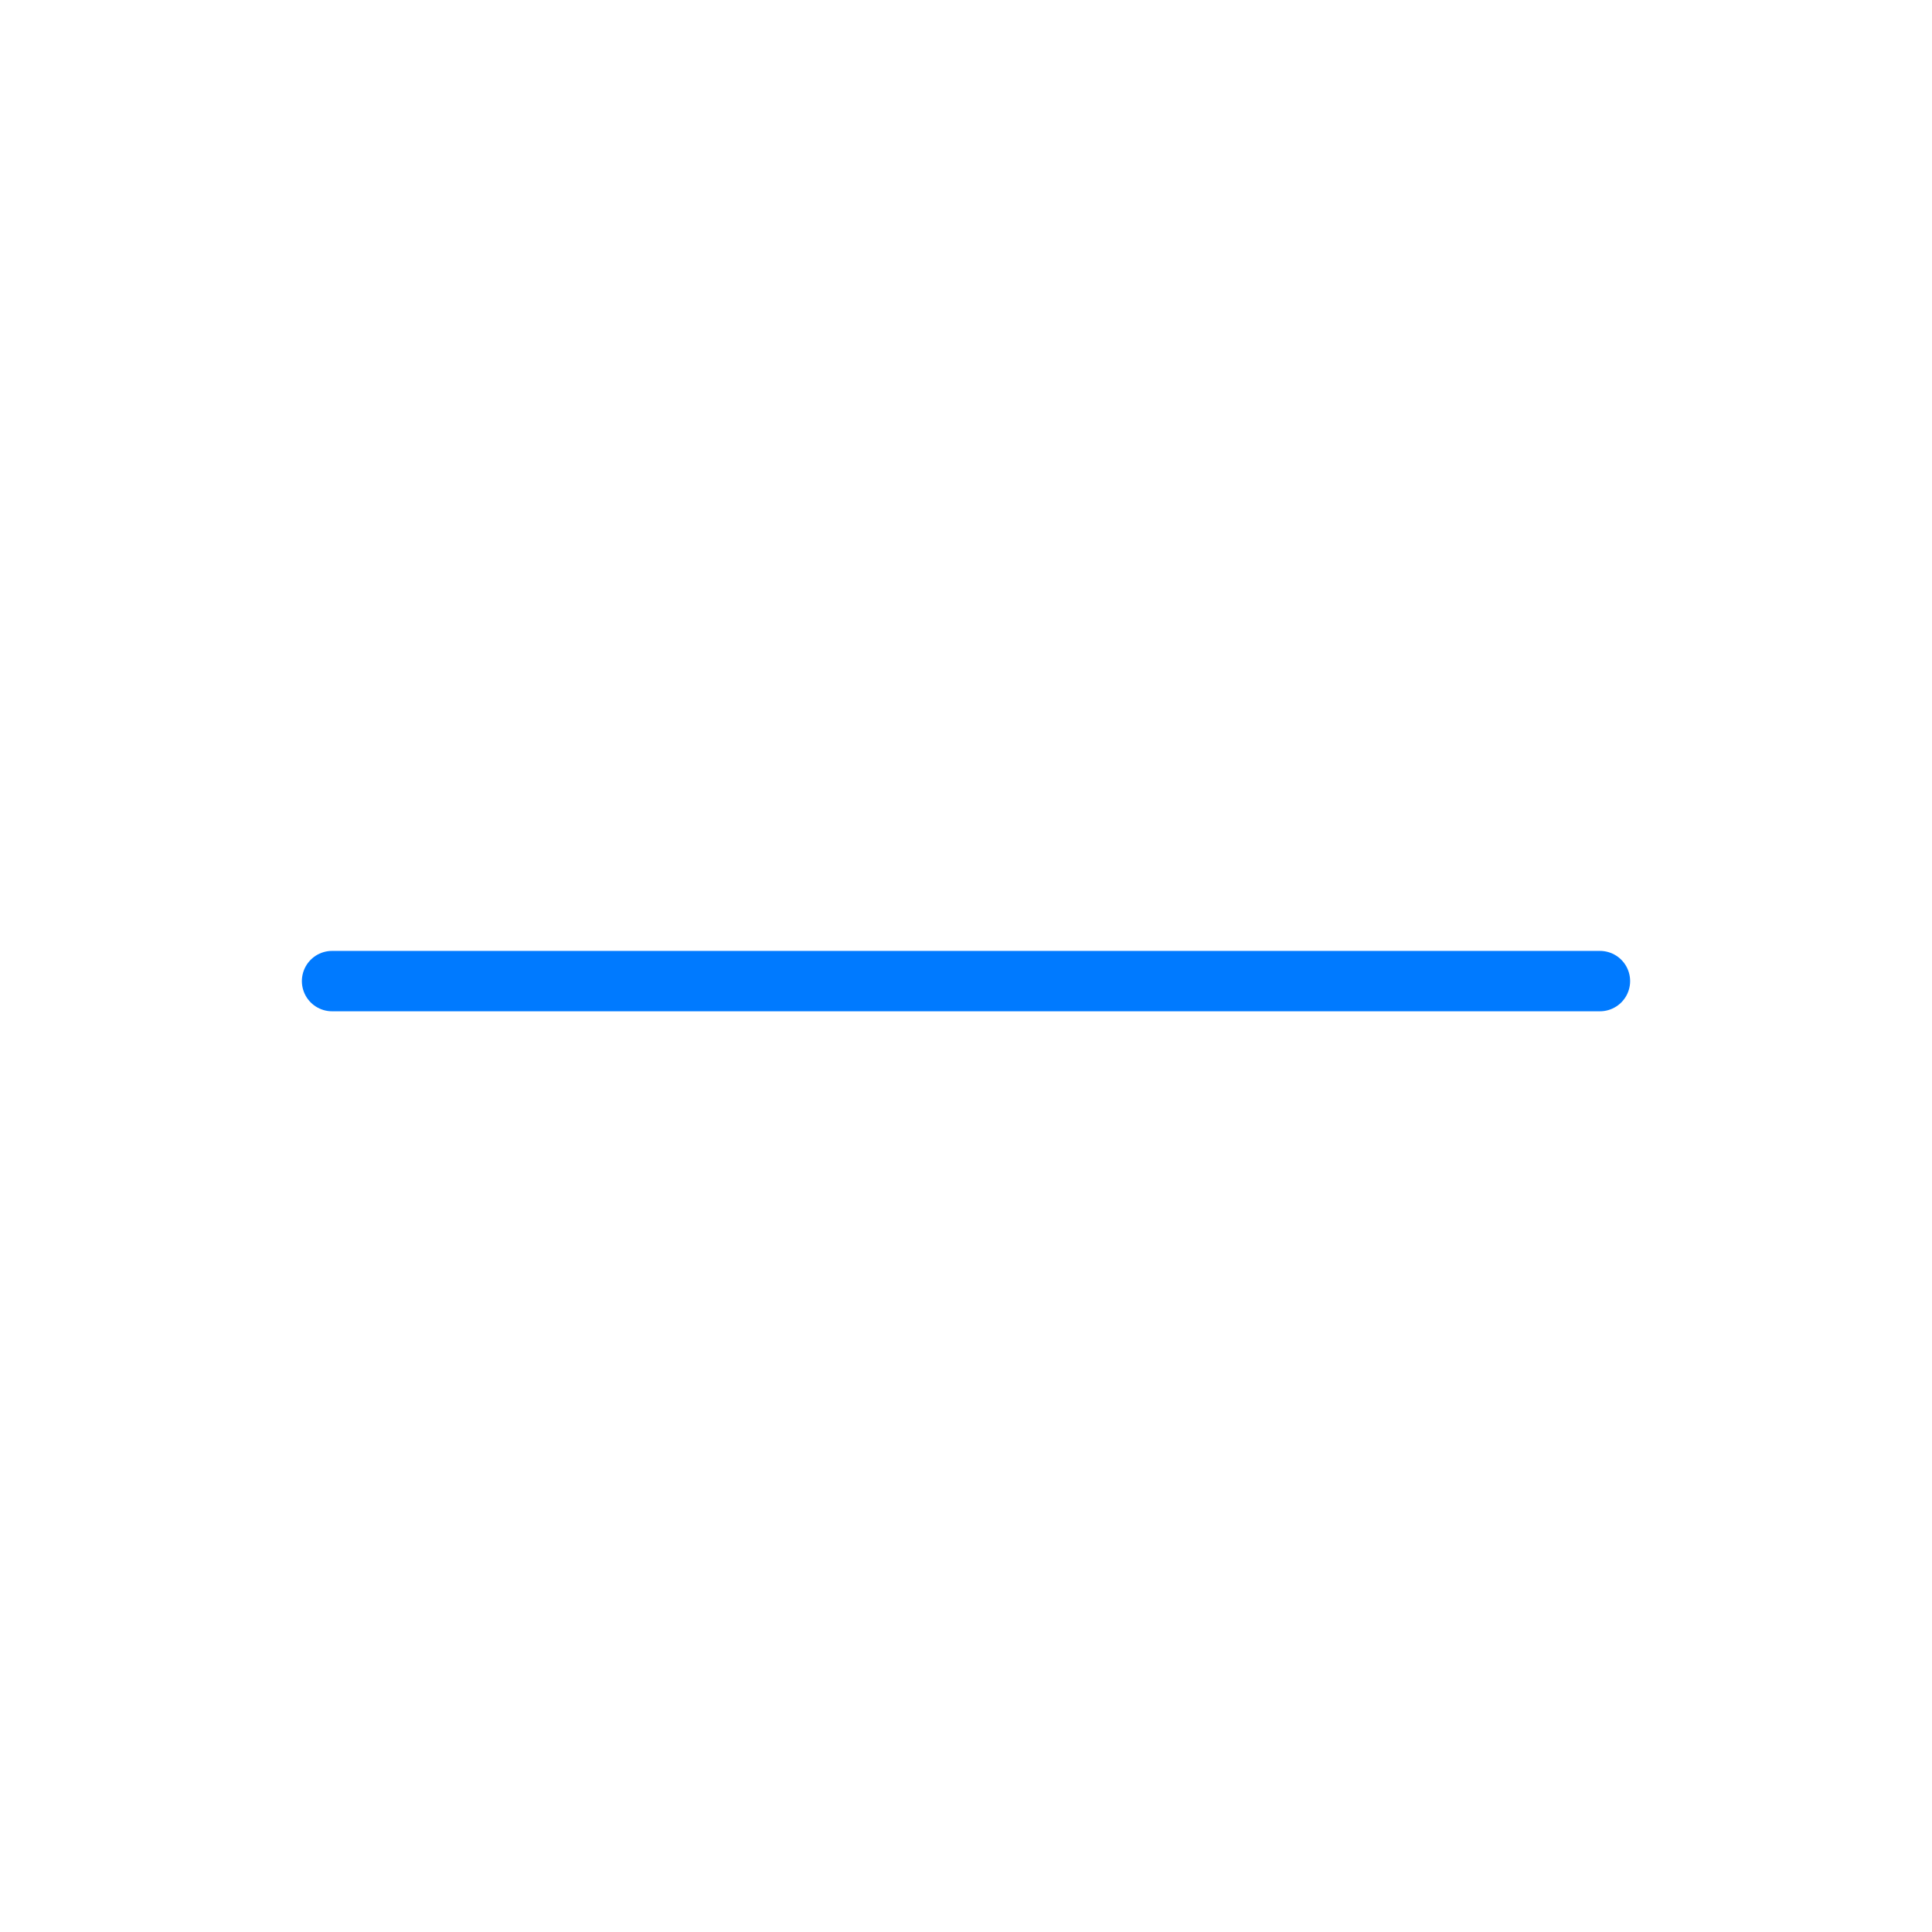
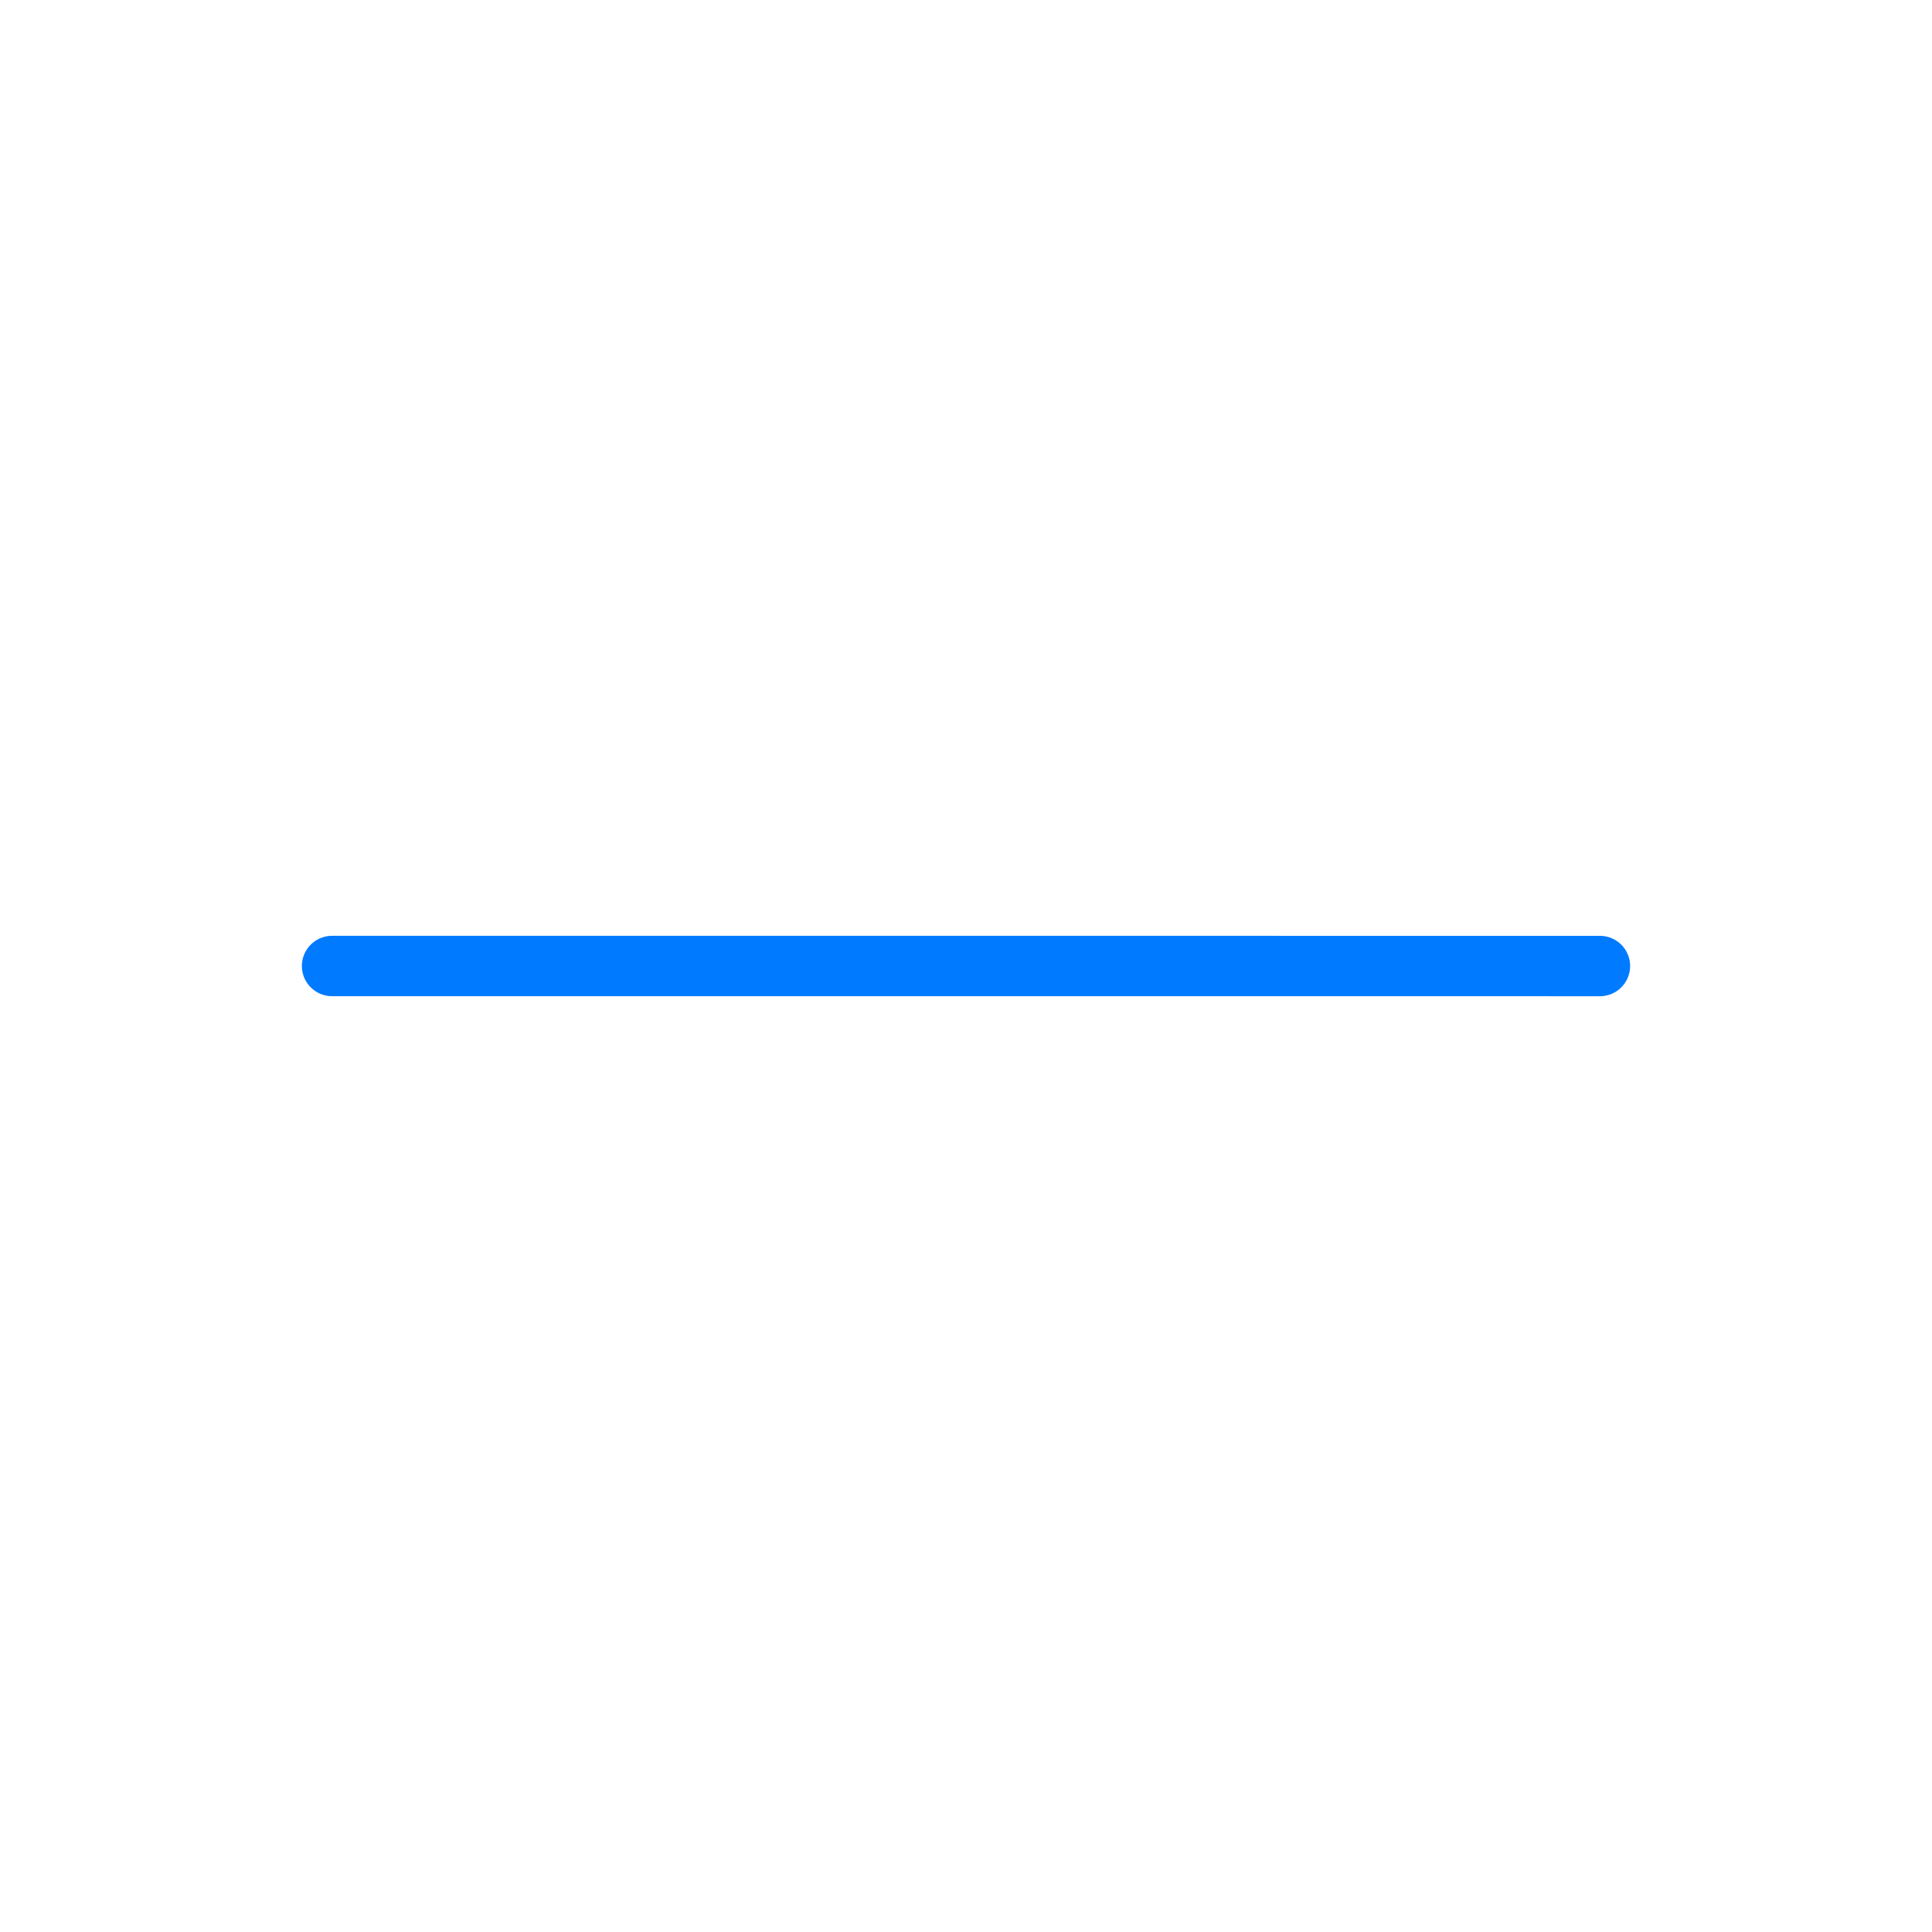
<svg width="64px" height="64px" viewBox="0 0 64 64">
  <g id="minus" fill="none" fill-rule="evenodd" stroke="none" stroke-width="1">
-     <polyline id="border" fill-rule="nonzero" stroke="#007AFF" stroke-linecap="round" stroke-linejoin="round" stroke-width="2" points="11,32.5 53,32.5" />
+     <polyline id="border" fill-rule="nonzero" stroke="#007AFF" stroke-linecap="round" stroke-linejoin="round" stroke-width="2" points="11,32 53,32.001" />
  </g>
</svg>
